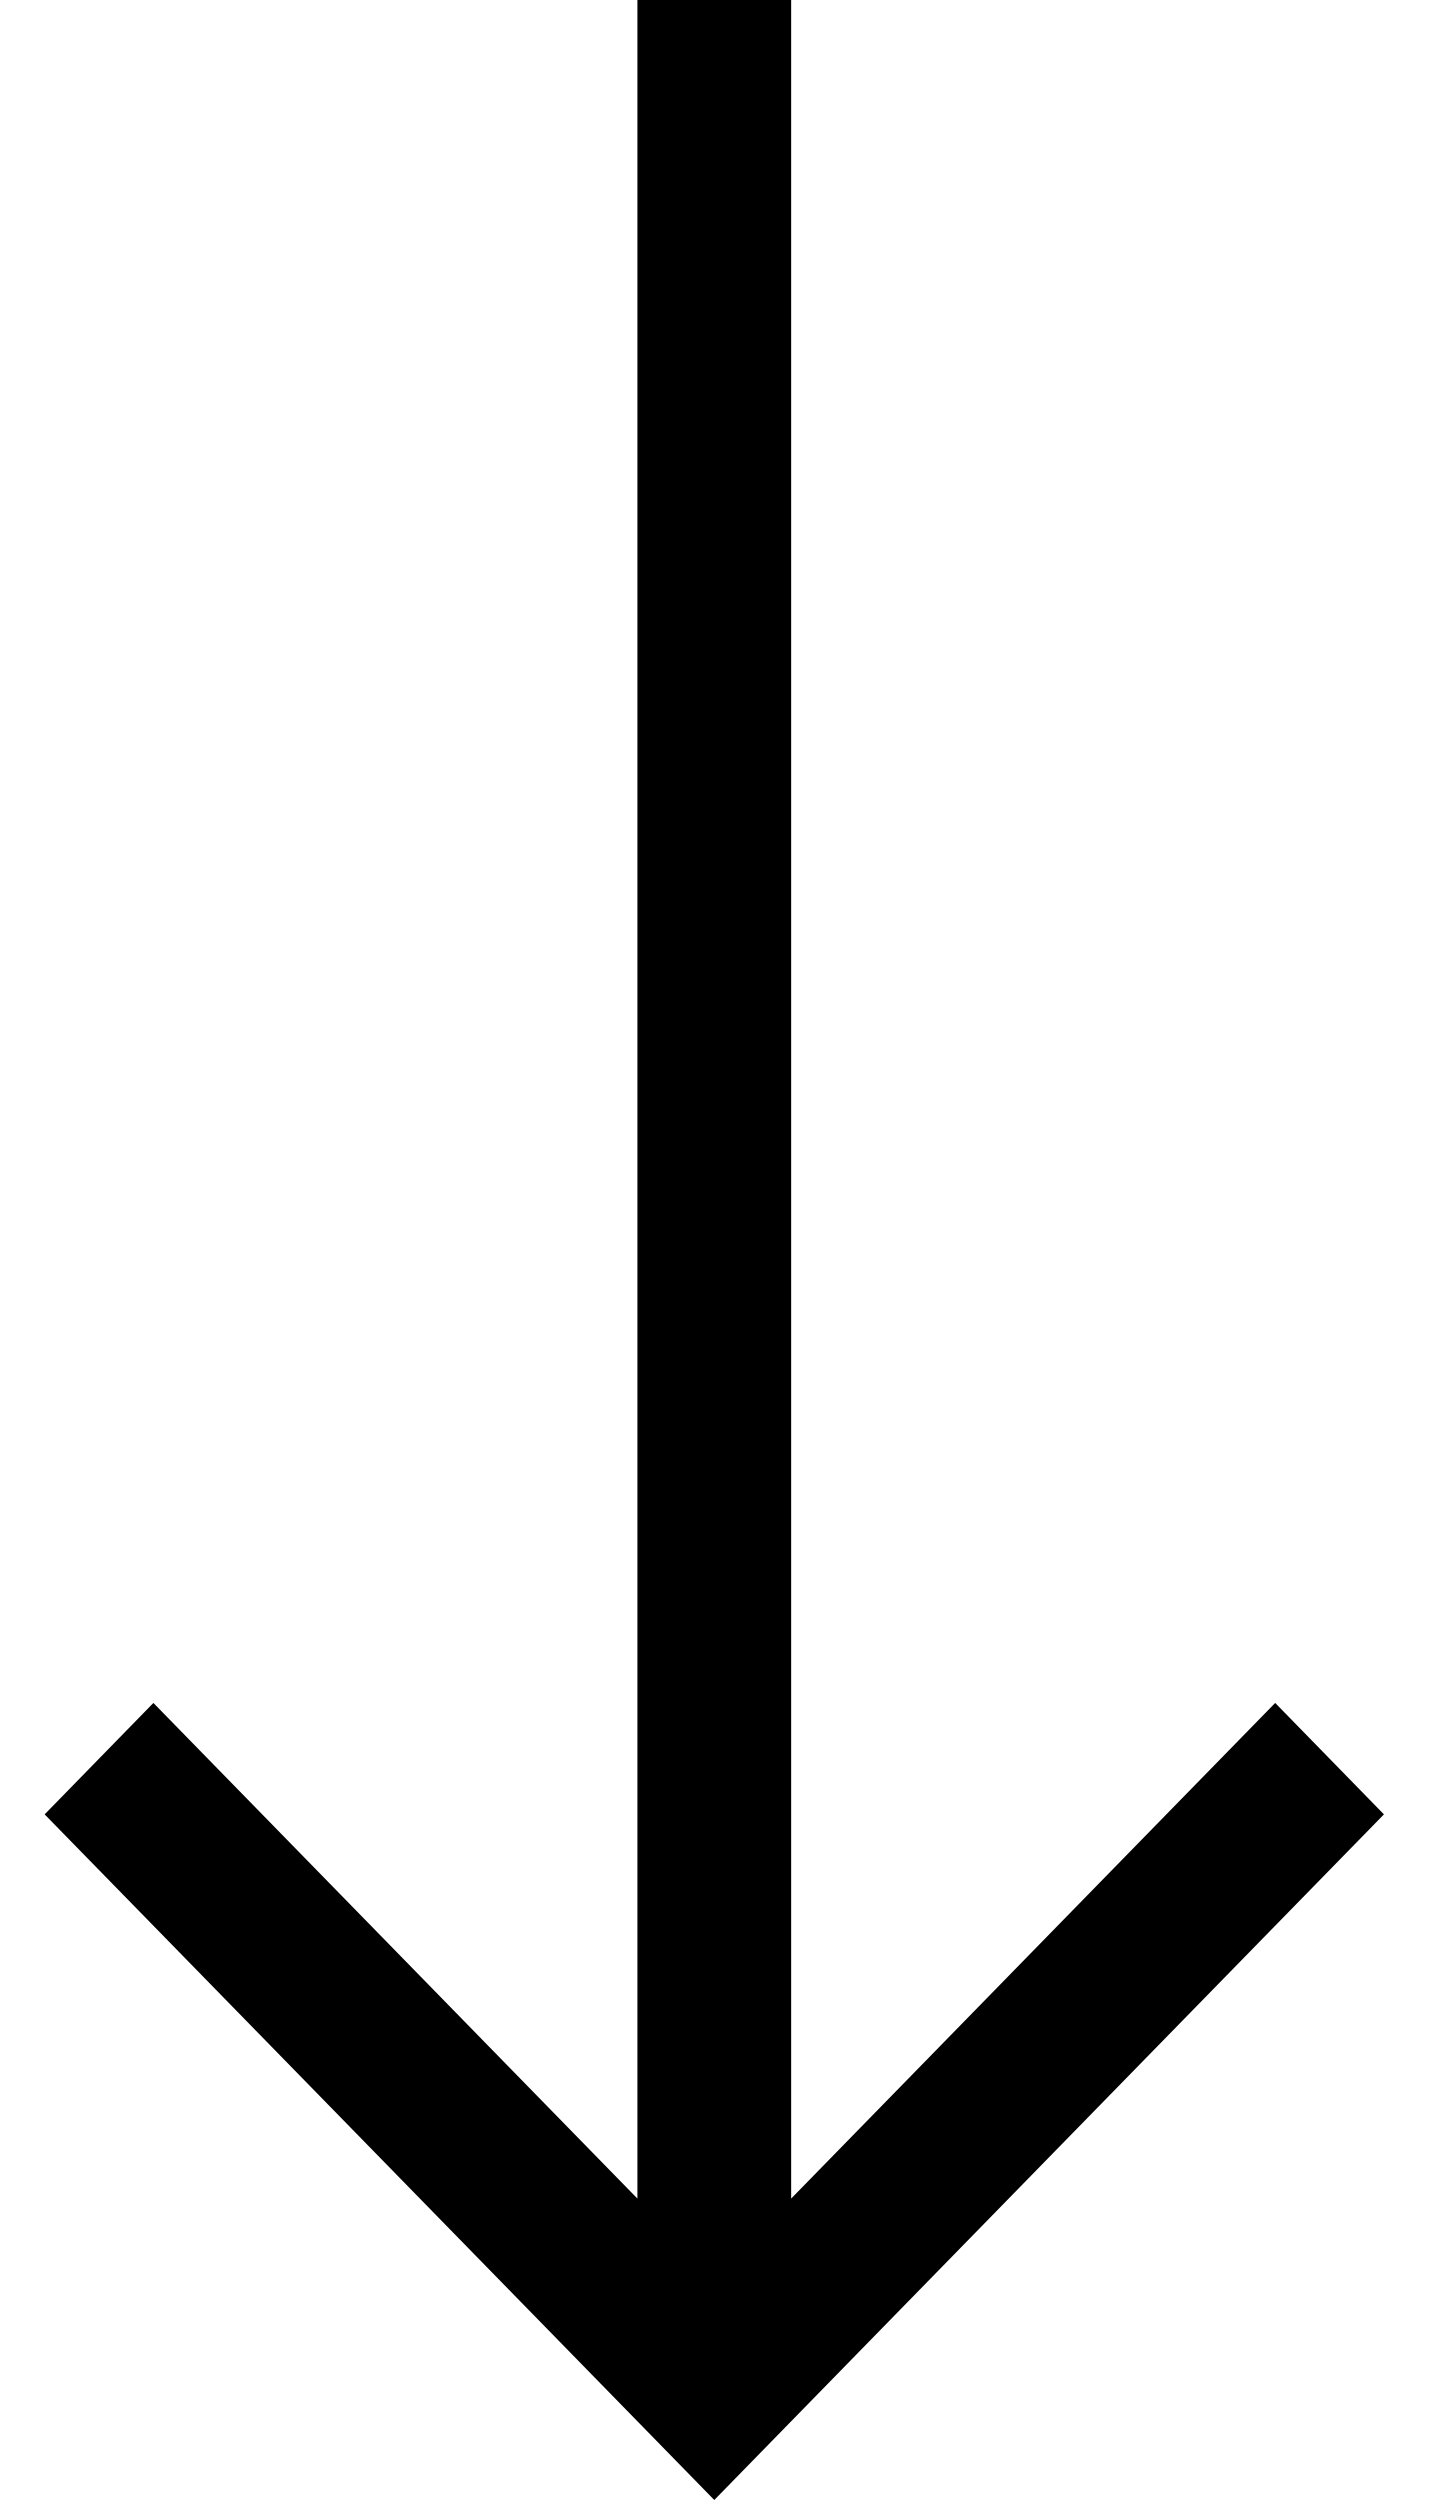
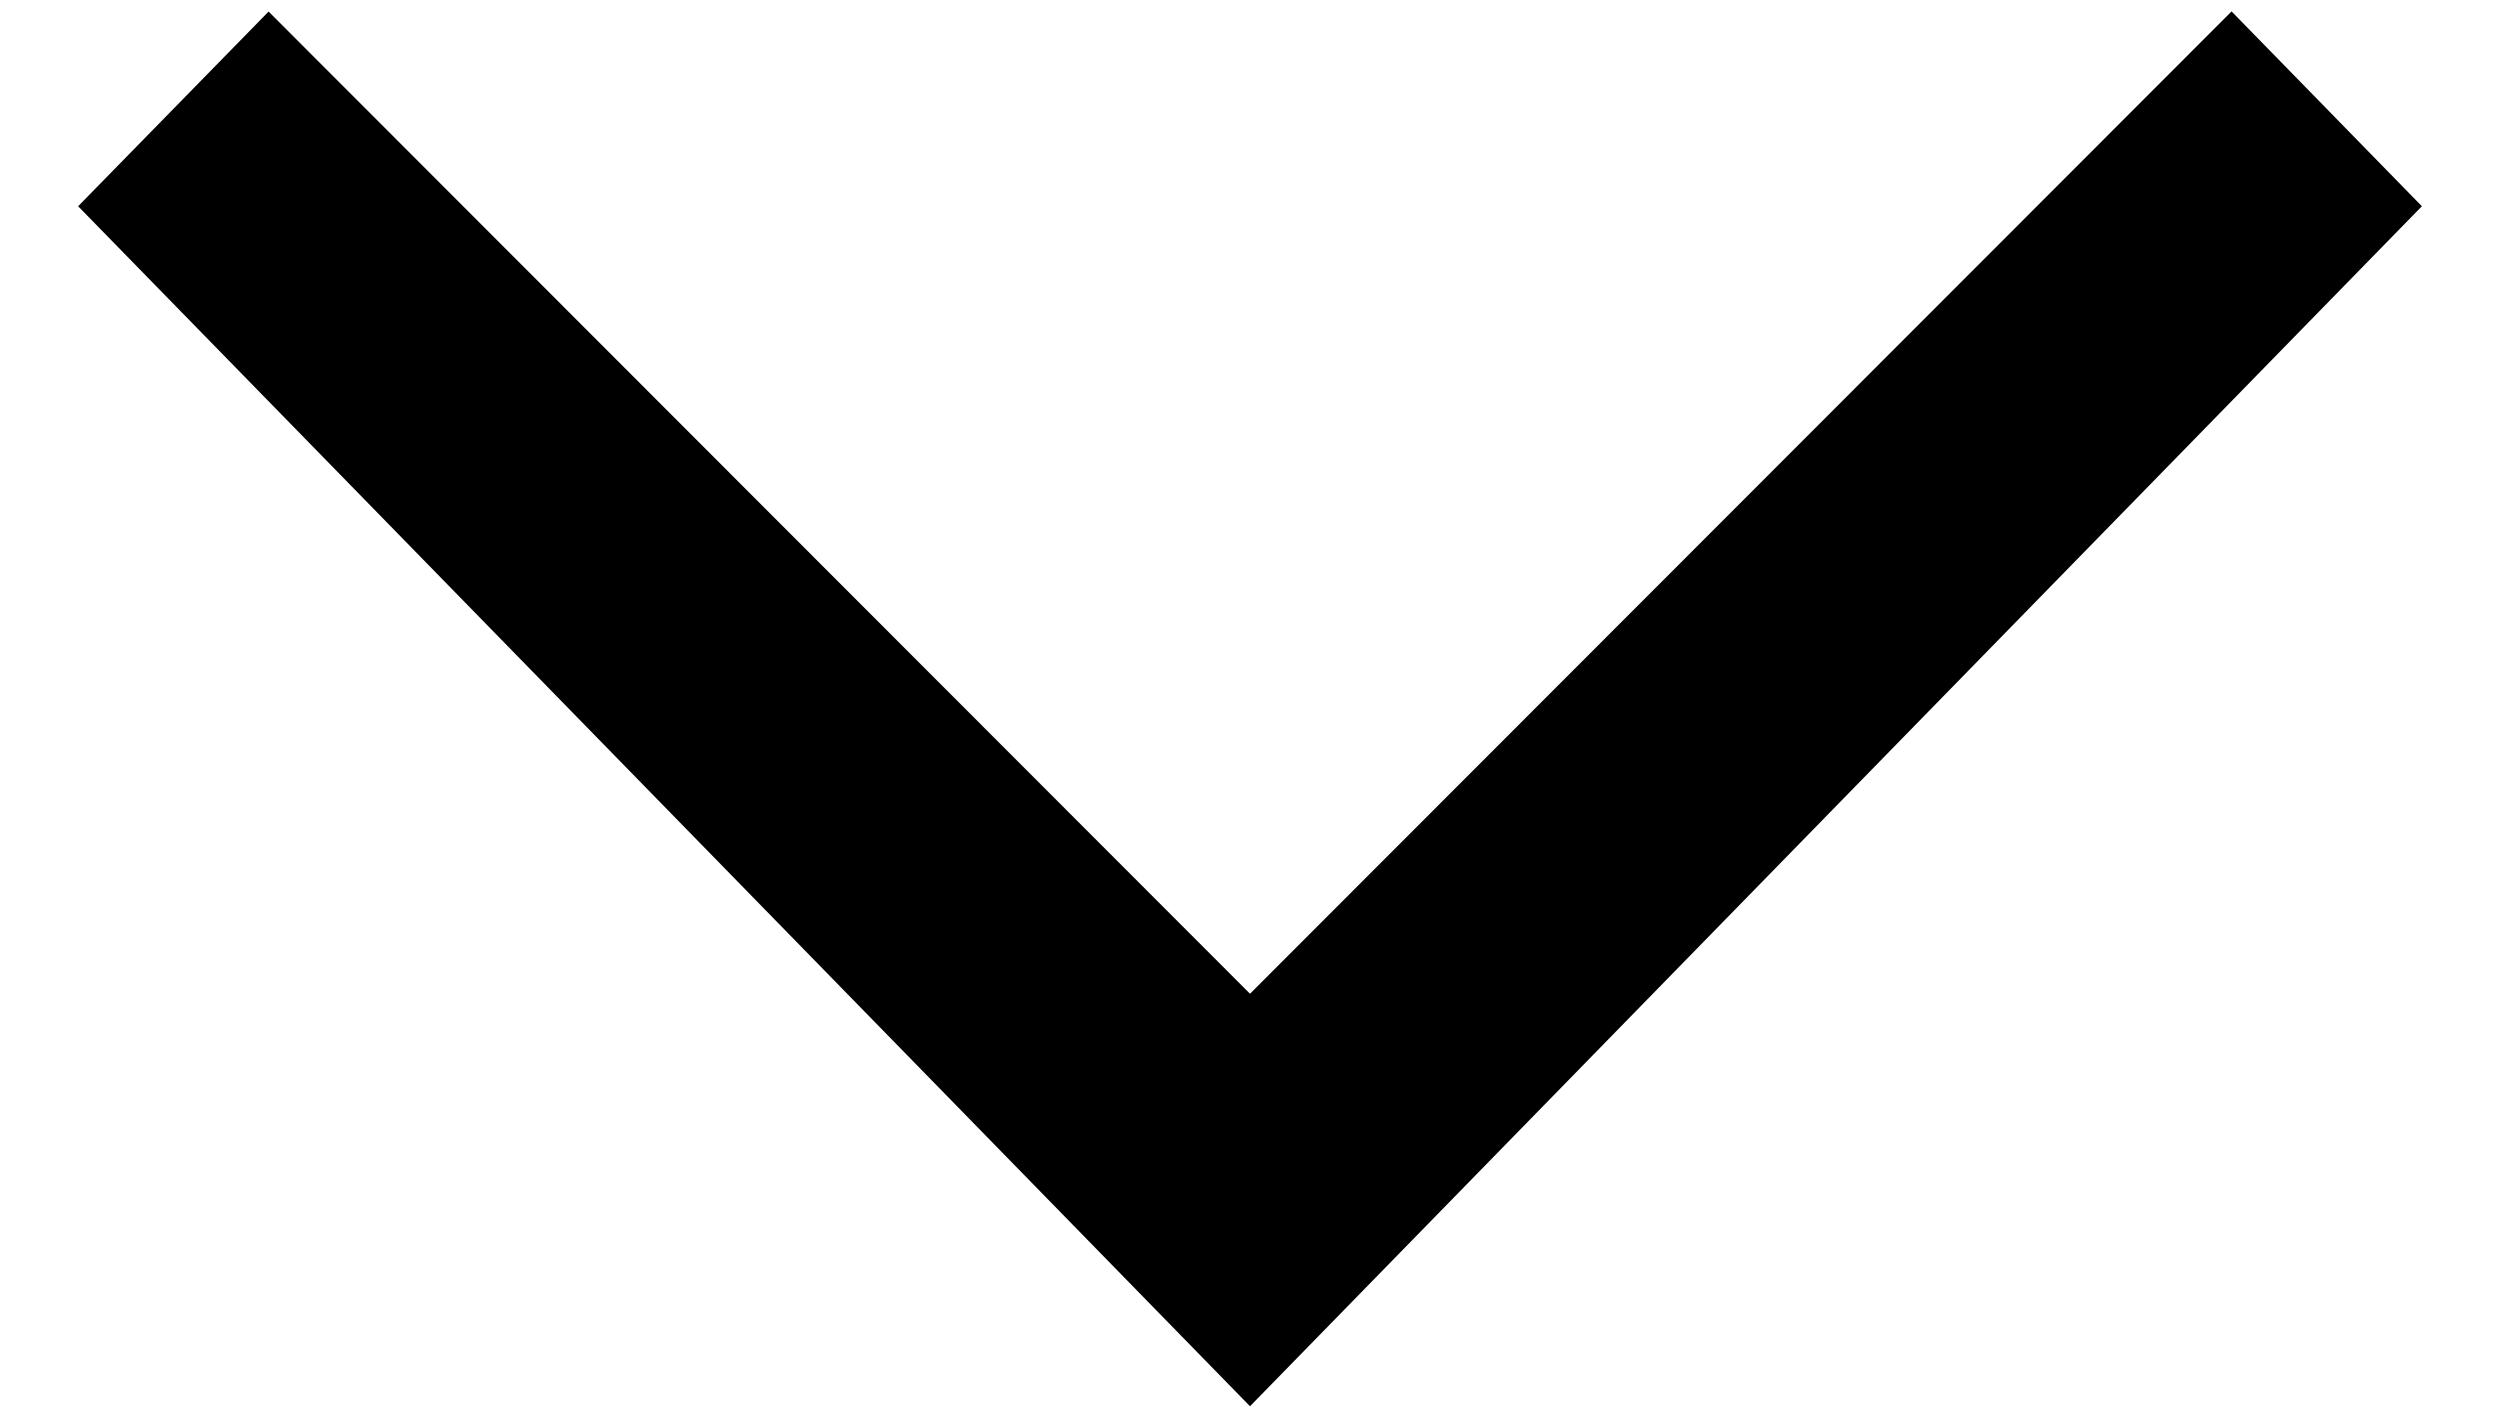
- <svg xmlns="http://www.w3.org/2000/svg" width="16px" height="28px" viewBox="0 0 16 28" version="1.1">
+ <svg xmlns="http://www.w3.org/2000/svg" width="16px" height="9px" viewBox="0 0 16 9" version="1.1">
  <defs />
-   <g id="Desktop-HD" stroke="none" stroke-width="1" fill="none" fill-rule="evenodd" transform="translate(-130, -859)">
-     <g id="right-arrow" transform="translate(138, 873) rotate(-270) translate(-138, -873) translate(124, 865.5)" fill="#000000" fill-rule="nonzero">
-       <polygon id="Shape" points="20.321 0 19.073 1.218 24.624 6.639 0 6.639 0 8.361 24.624 8.361 19.073 13.782 20.321 15 28 7.5" />
+   <g id="Page-1" stroke="none" stroke-width="1" fill="none" fill-rule="evenodd">
+     <g id="arrow-down" fill="#000000" fill-rule="nonzero">
+       <g id="right-arrow" transform="translate(8, 4.5) rotate(90) translate(-8, -4.5) translate(3.5, -3)">
+         <polygon id="Shape" points="1.32 0 0.073 1.218 6.36 7.5 0.074 13.781 1.32 15 9 7.5" />
+       </g>
    </g>
  </g>
</svg>
